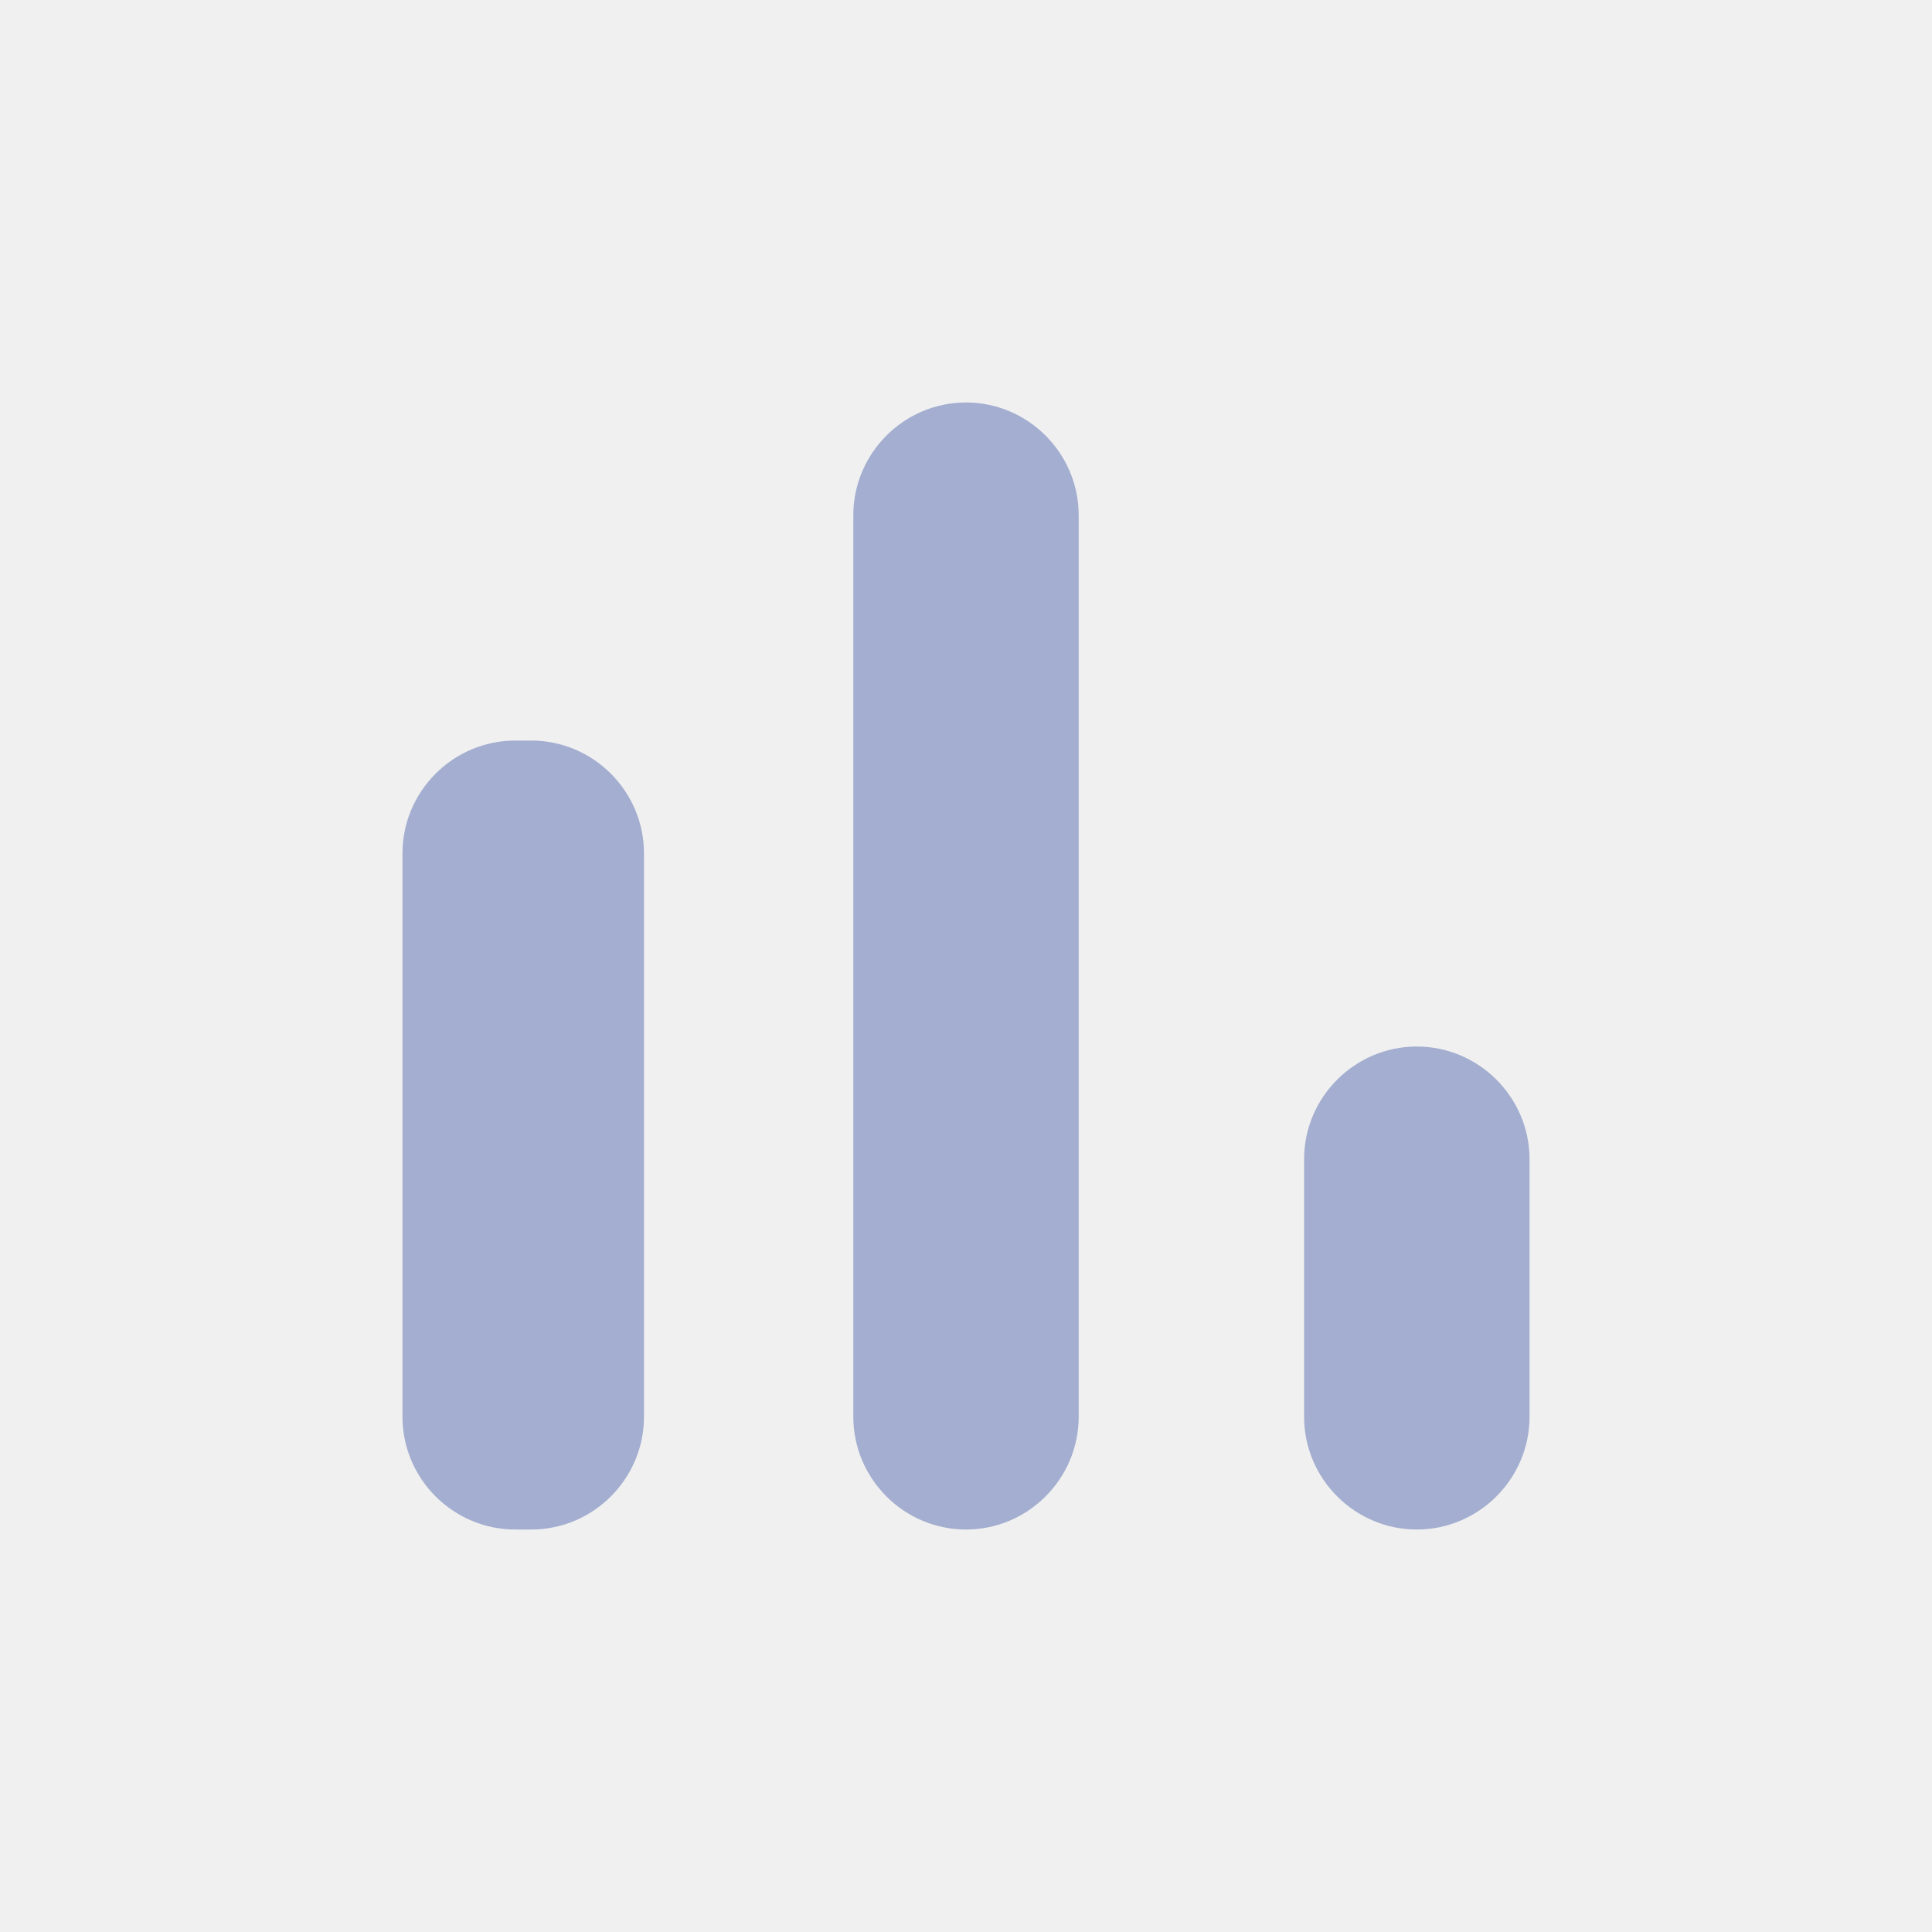
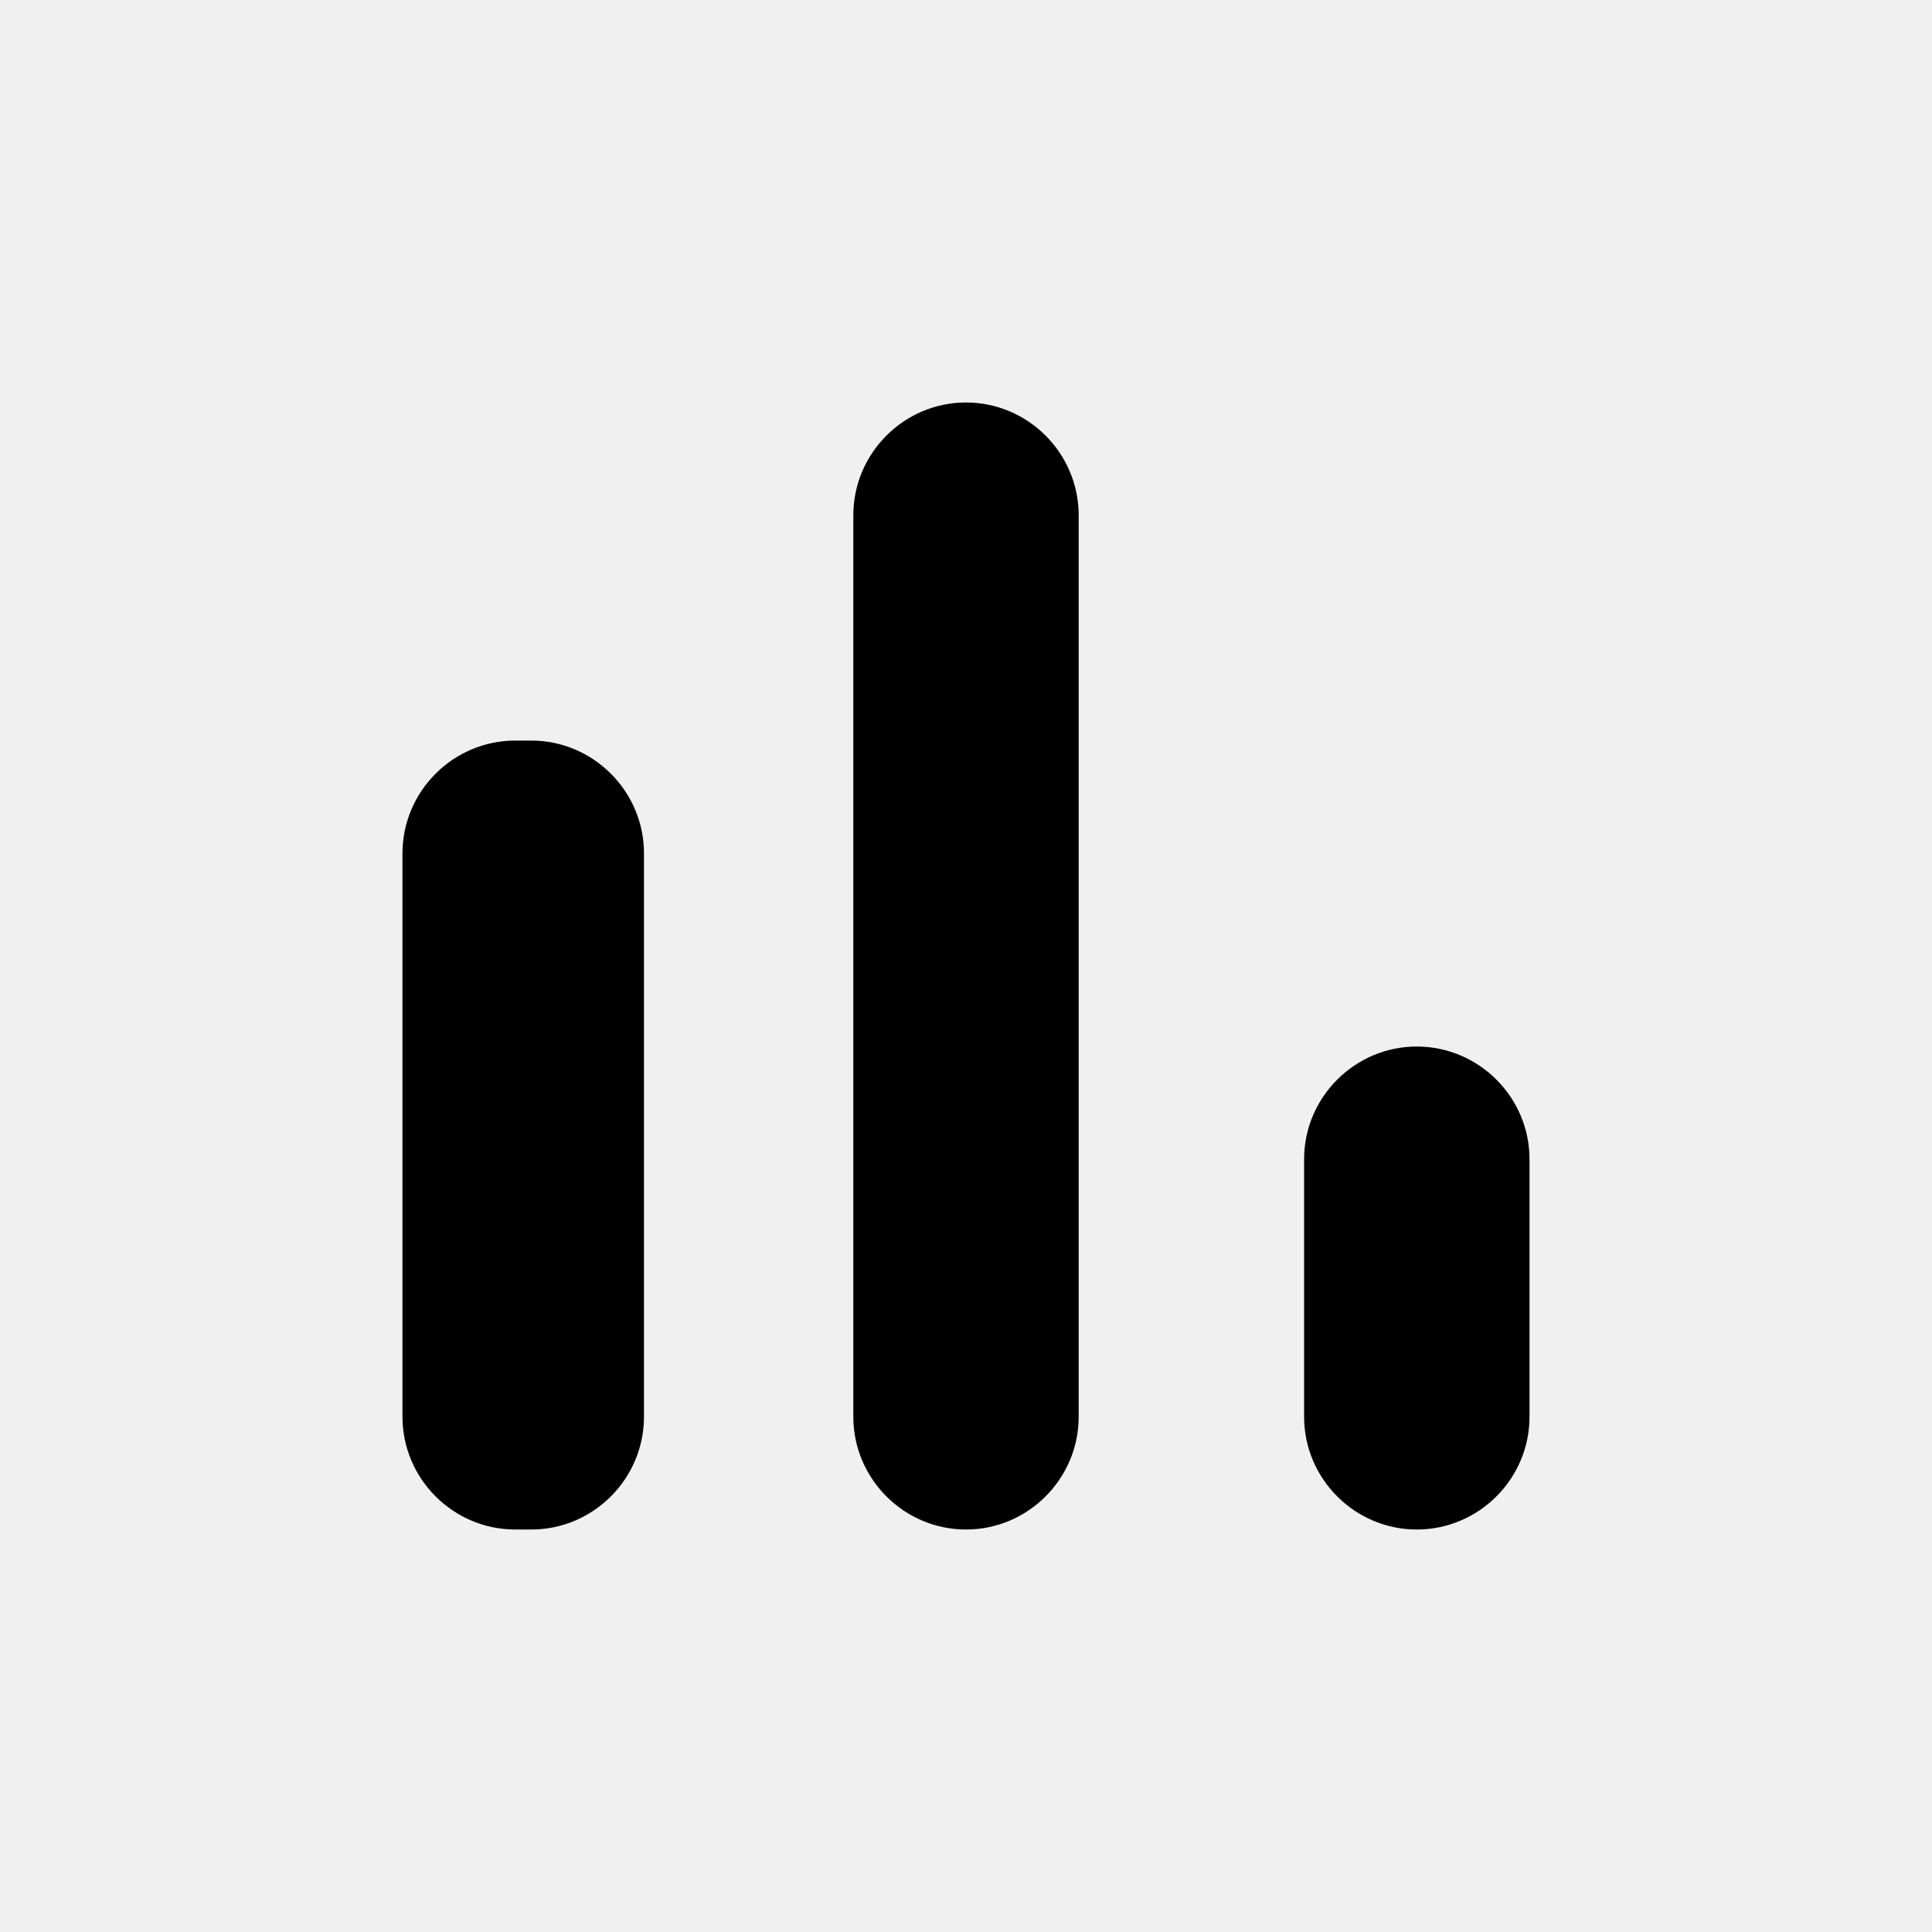
<svg xmlns="http://www.w3.org/2000/svg" width="28" height="28" viewBox="0 0 28 28" fill="none">
  <g clip-path="url(#clip0_1_630)">
-     <path d="M7.467 10.733H7.7C8.598 10.733 9.333 11.468 9.333 12.367V20.533C9.333 21.432 8.598 22.167 7.7 22.167H7.467C6.568 22.167 5.833 21.432 5.833 20.533V12.367C5.833 11.468 6.568 10.733 7.467 10.733ZM14 5.833C14.898 5.833 15.633 6.568 15.633 7.467V20.533C15.633 21.432 14.898 22.167 14 22.167C13.102 22.167 12.367 21.432 12.367 20.533V7.467C12.367 6.568 13.102 5.833 14 5.833ZM20.533 15.167C21.432 15.167 22.167 15.902 22.167 16.8V20.533C22.167 21.432 21.432 22.167 20.533 22.167C19.635 22.167 18.9 21.432 18.9 20.533V16.8C18.9 15.902 19.635 15.167 20.533 15.167Z" fill="#A3AED0" />
+     <path d="M7.467 10.733H7.7C8.598 10.733 9.333 11.468 9.333 12.367V20.533C9.333 21.432 8.598 22.167 7.7 22.167H7.467C6.568 22.167 5.833 21.432 5.833 20.533V12.367C5.833 11.468 6.568 10.733 7.467 10.733ZM14 5.833C14.898 5.833 15.633 6.568 15.633 7.467V20.533C15.633 21.432 14.898 22.167 14 22.167C13.102 22.167 12.367 21.432 12.367 20.533V7.467C12.367 6.568 13.102 5.833 14 5.833ZM20.533 15.167C21.432 15.167 22.167 15.902 22.167 16.8V20.533C22.167 21.432 21.432 22.167 20.533 22.167C19.635 22.167 18.9 21.432 18.9 20.533V16.8C18.9 15.902 19.635 15.167 20.533 15.167Z" fill="currentColor" />
  </g>
  <defs>
    <clipPath id="clip0_1_630">
      <rect width="28" height="28" fill="white" />
    </clipPath>
  </defs>
</svg>
